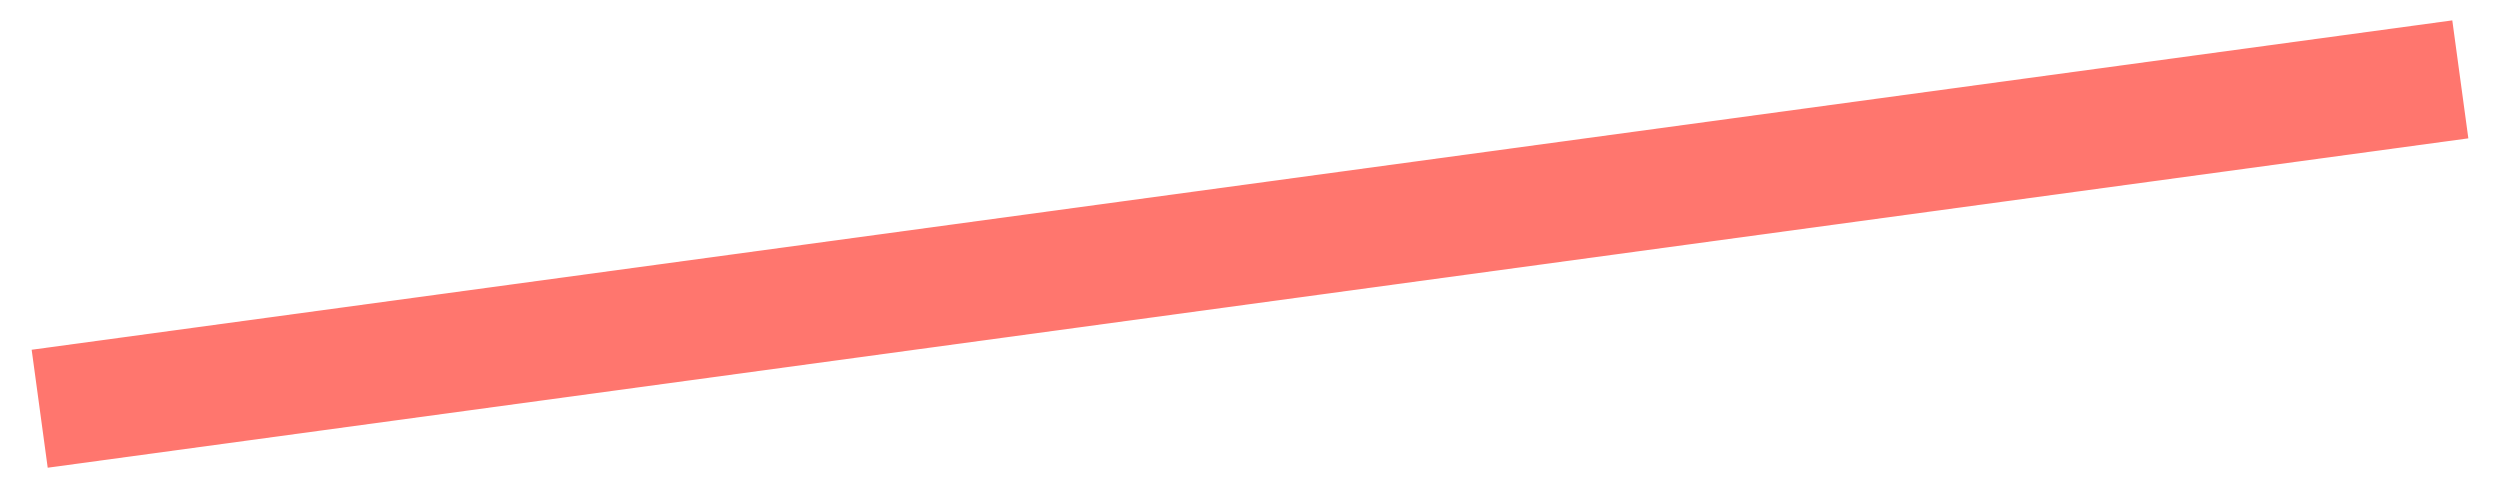
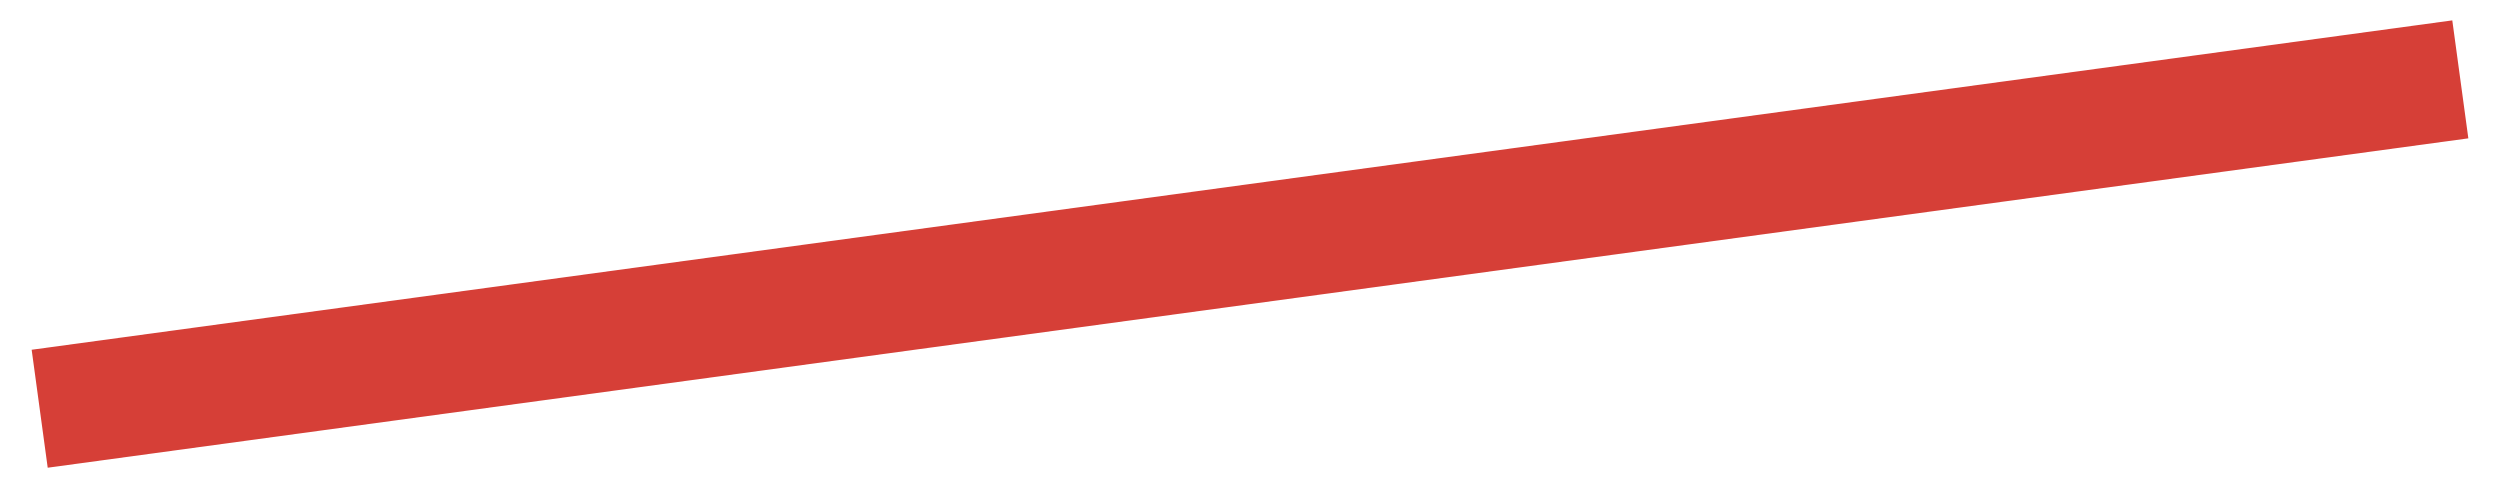
<svg xmlns="http://www.w3.org/2000/svg" version="1.1" id="Ebene_1" x="0px" y="0px" viewBox="0 0 63 12" style="enable-background:new 0 0 63 12;" xml:space="preserve">
  <style type="text/css">
- 	.st0{fill:none;stroke:#FF766E;stroke-width:3;stroke-miterlimit:10;}
+ 	.st0{fill:none;stroke:#D63F37;stroke-width:3;stroke-miterlimit:10;}
</style>
  <g>
    <line class="st0" x1="1" y1="10.3" x2="62" y2="2" />
  </g>
</svg>
